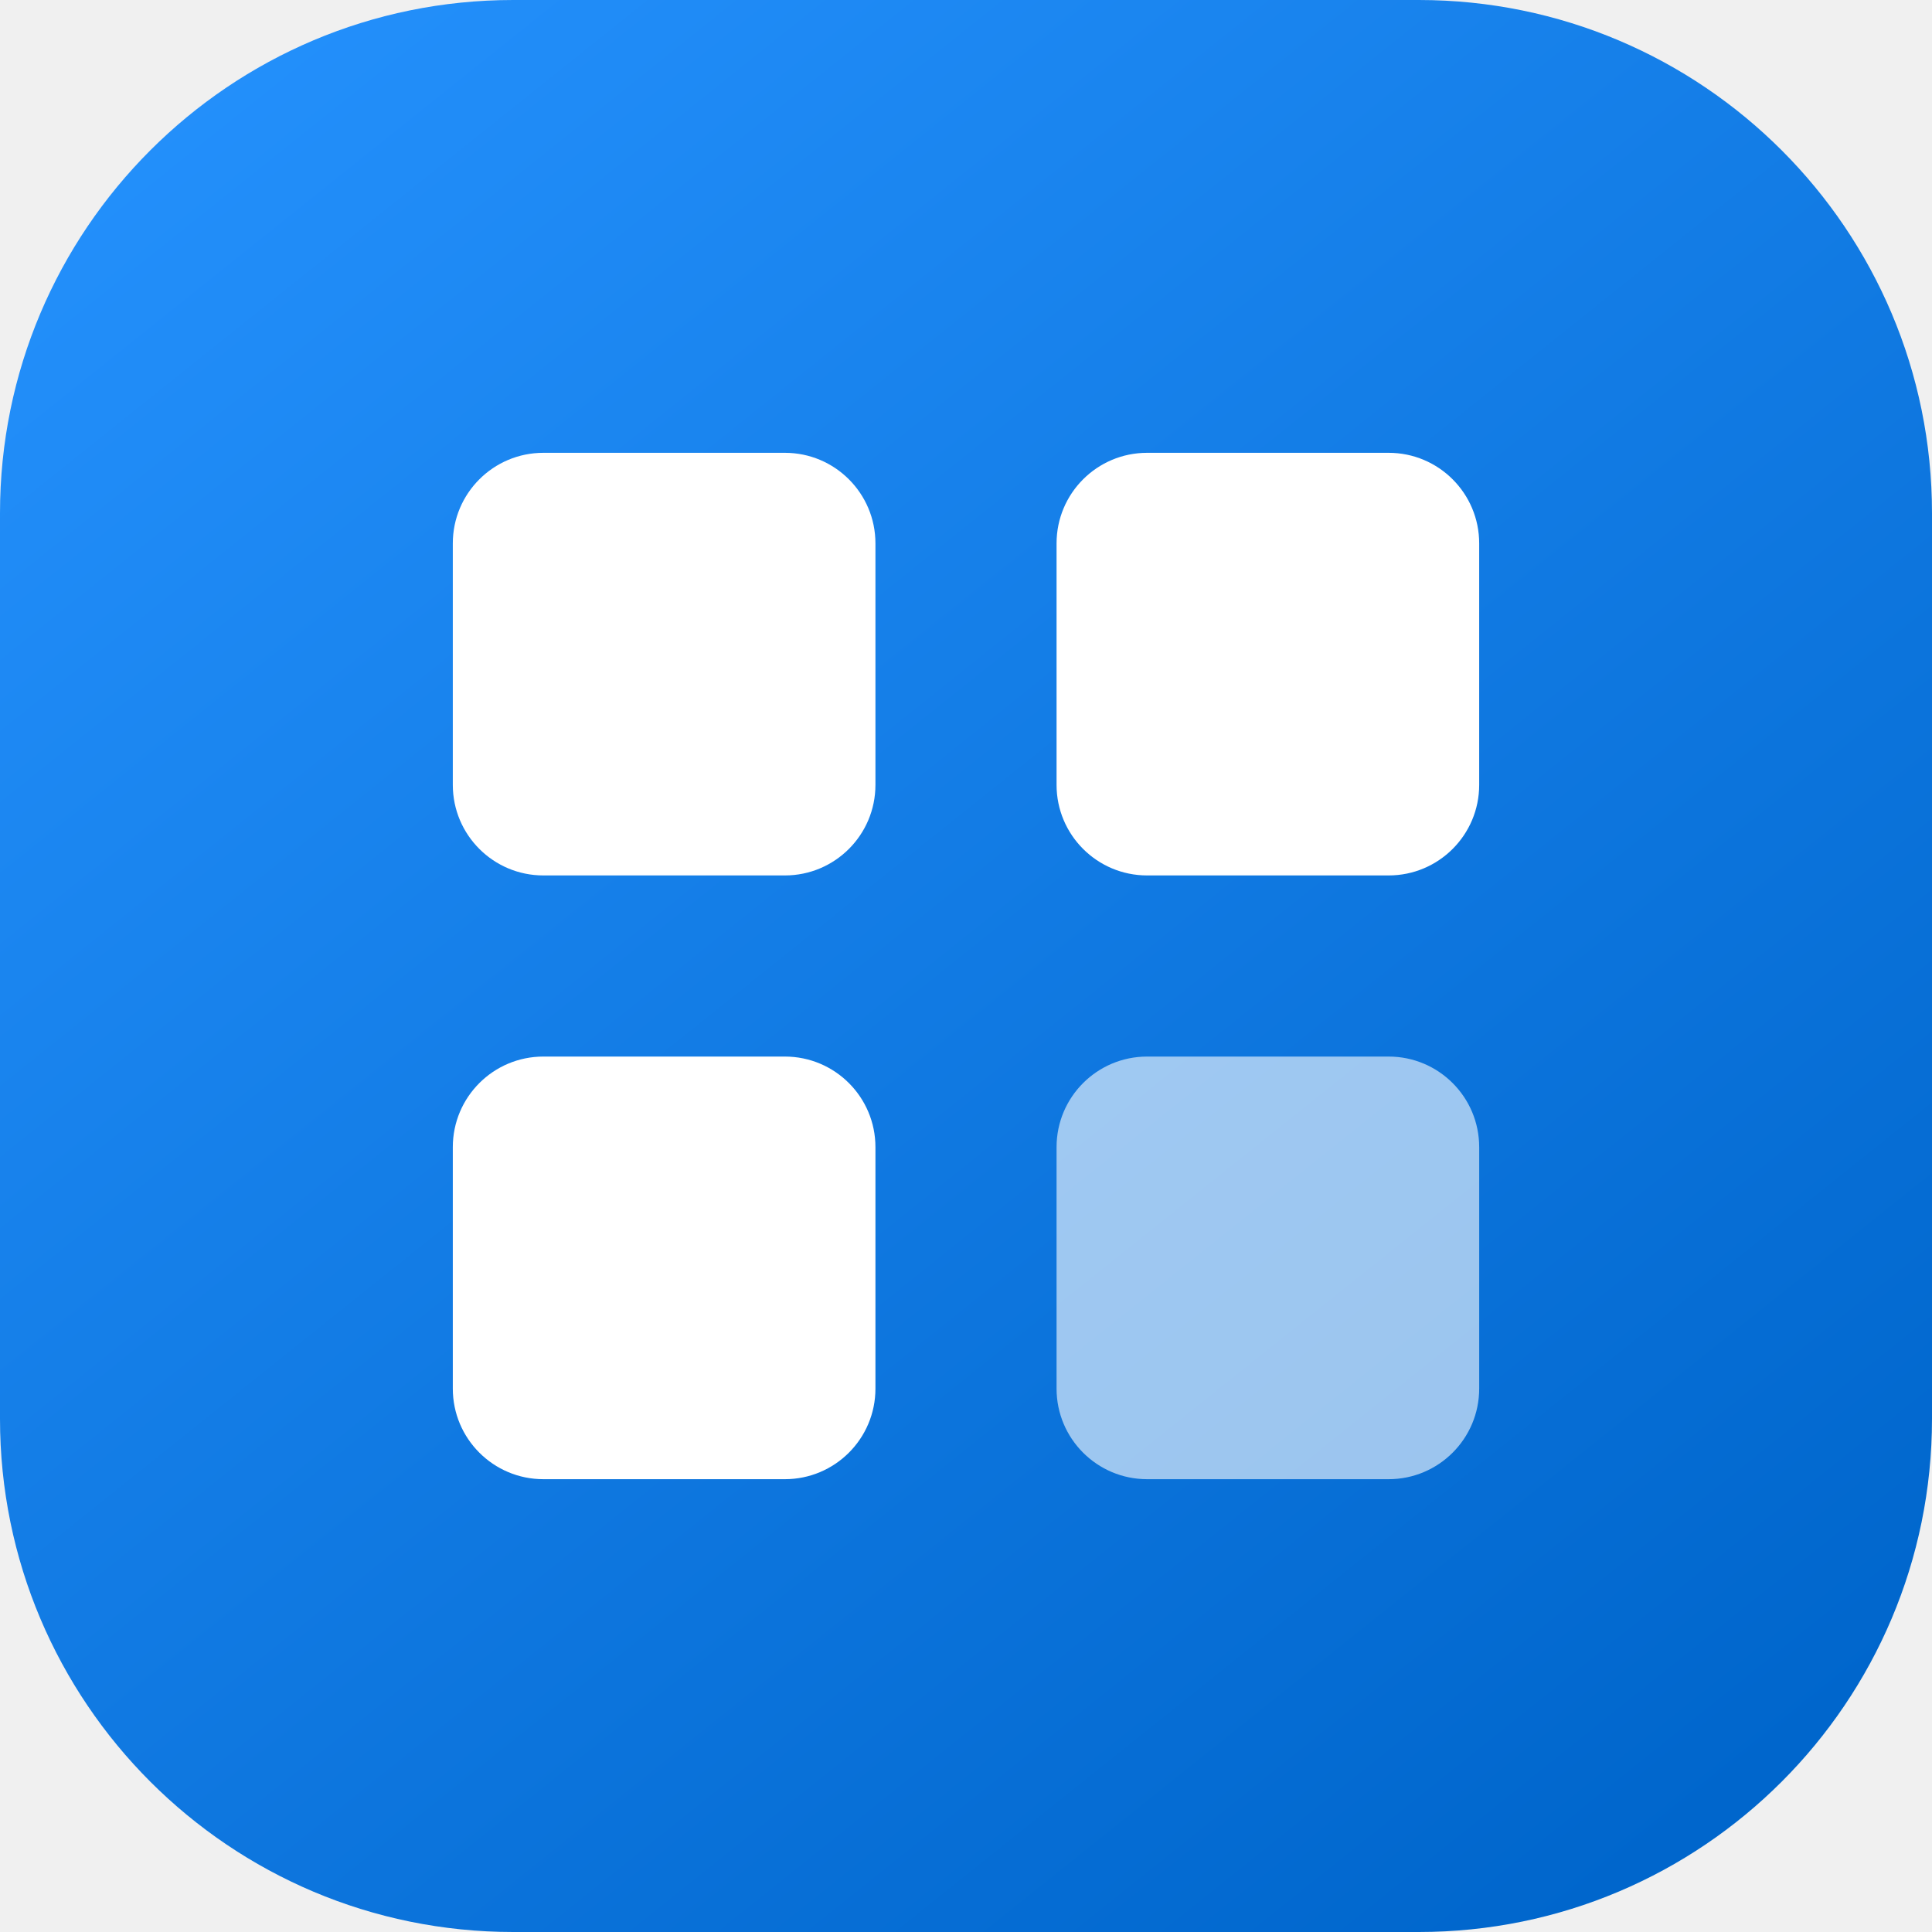
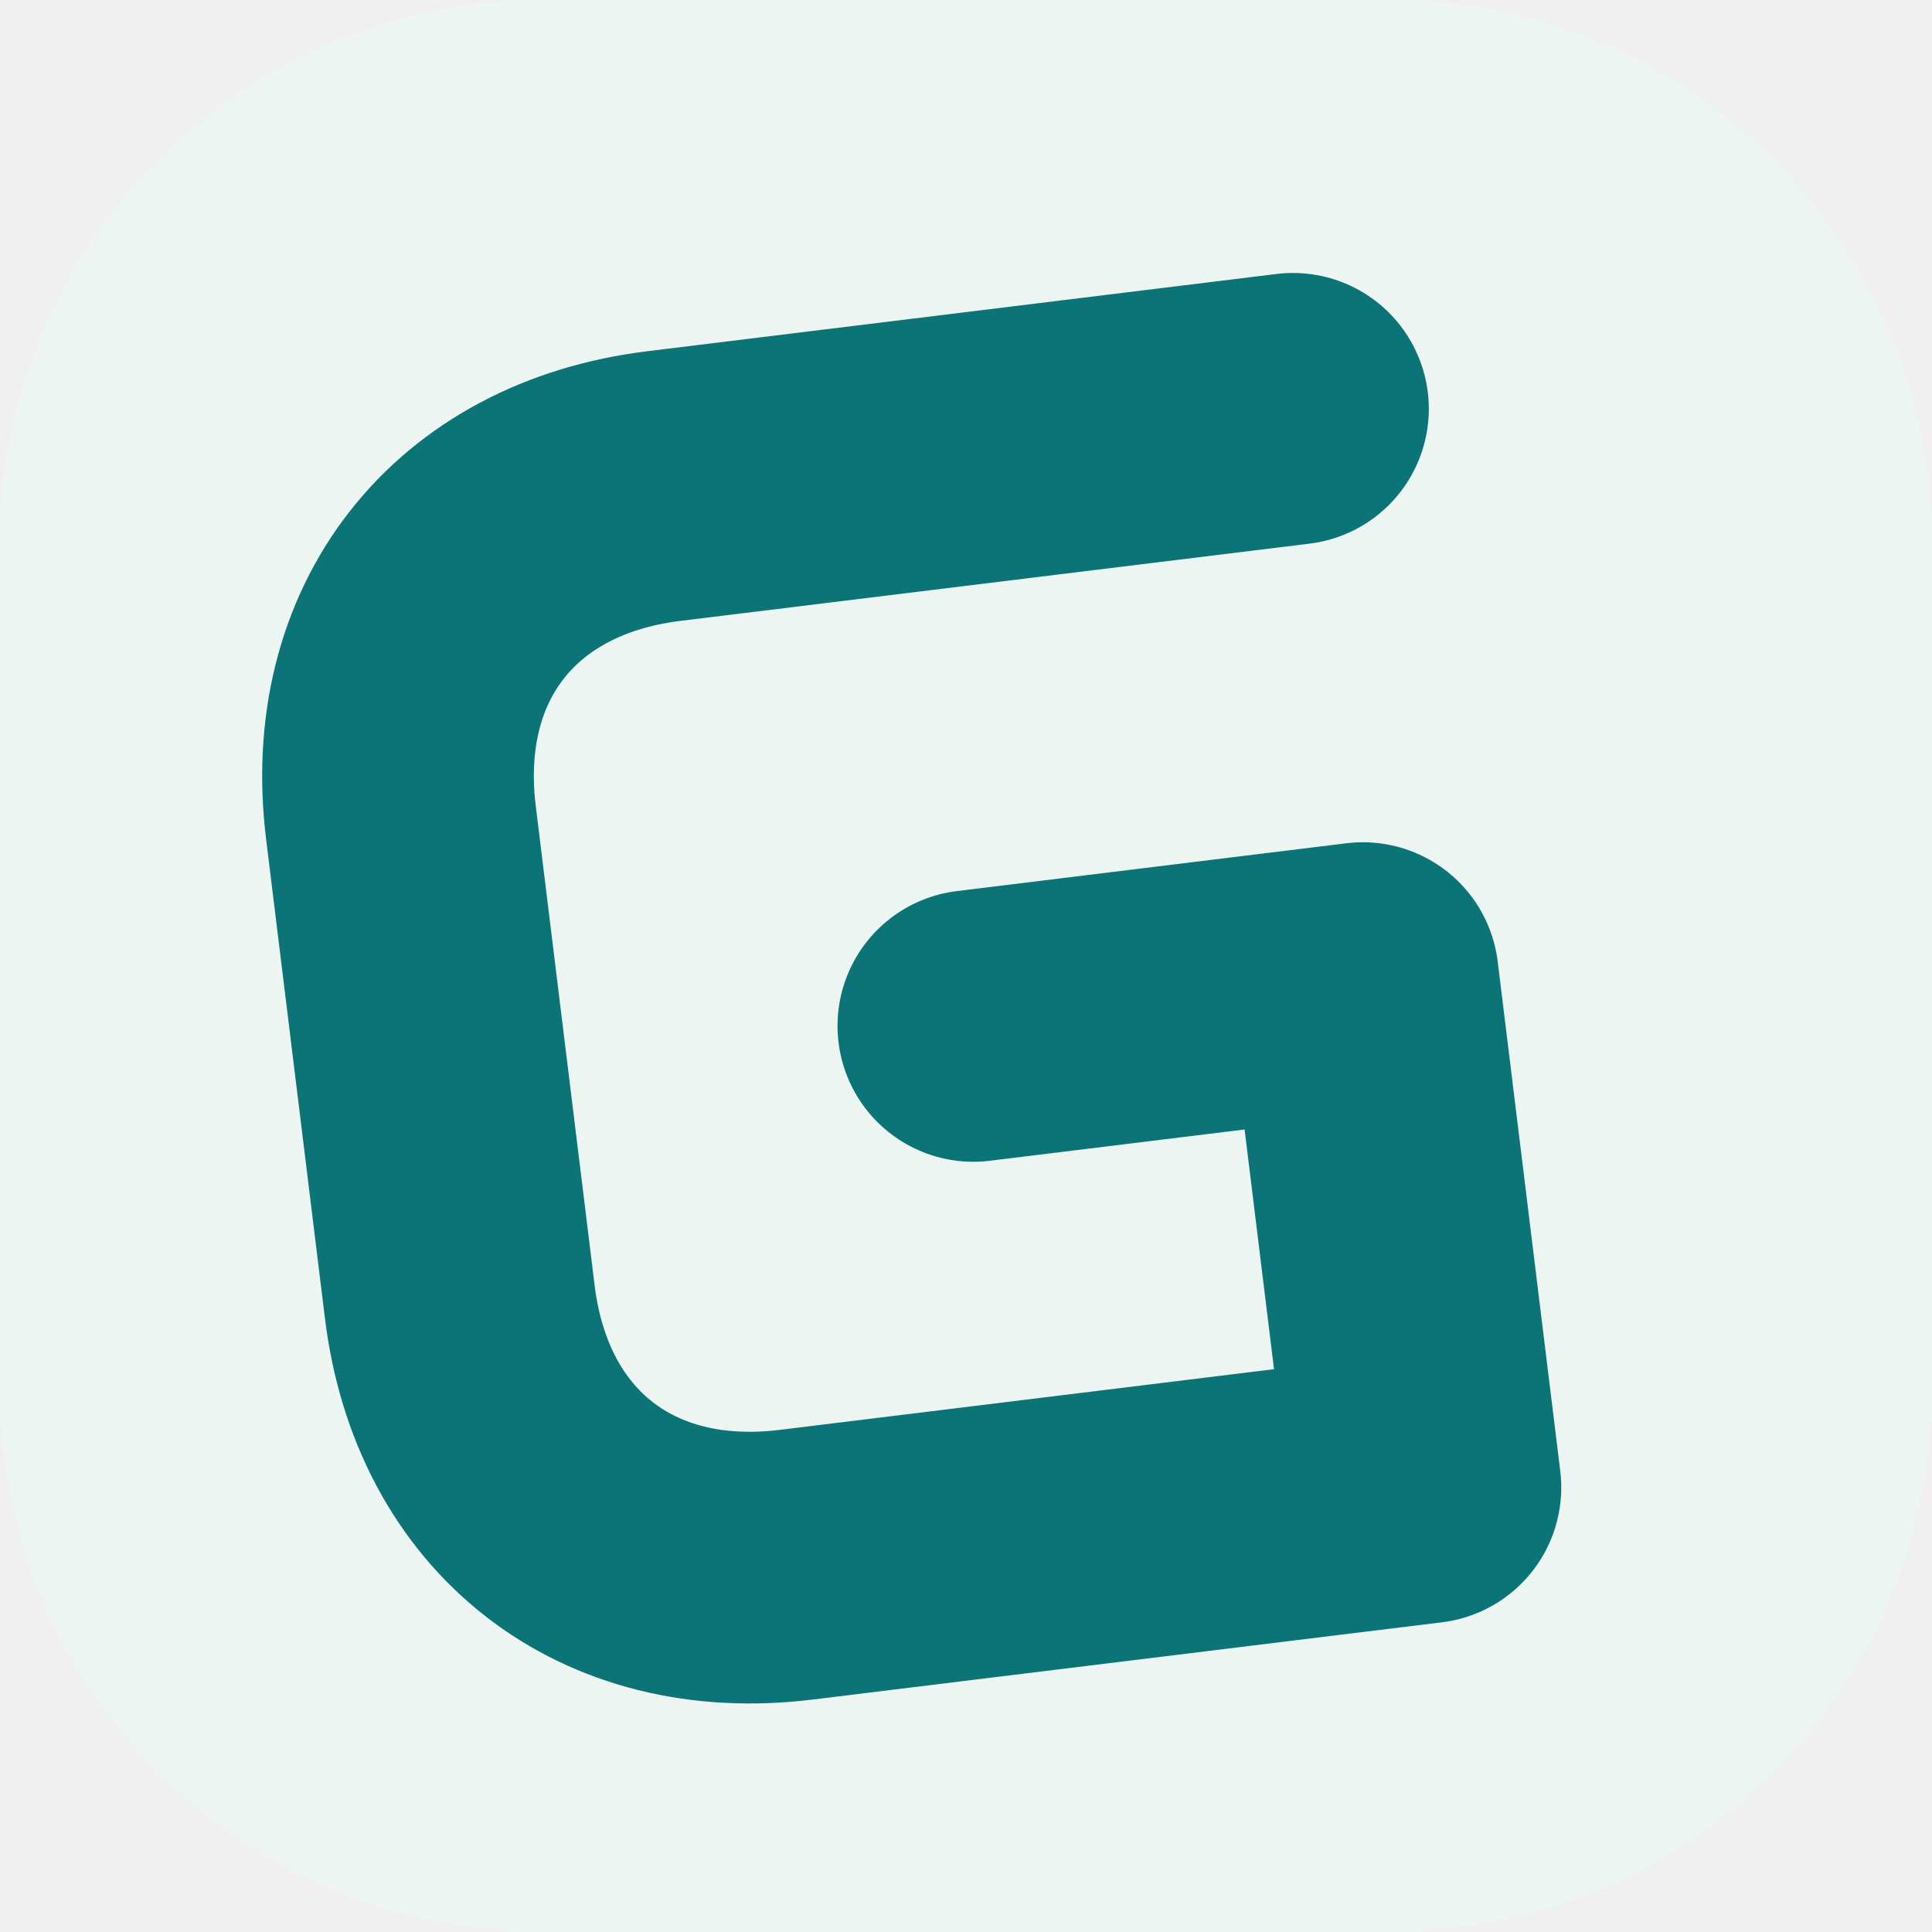
<svg xmlns="http://www.w3.org/2000/svg" viewBox="0 0 64 64">
-   <defs>
-     <linearGradient id="accent" x2="0.8" y2="1">
-       <stop stop-color="#2693ff" />
-       <stop offset="1" stop-color="#0066cc" />
-     </linearGradient>
-   </defs>
-   <rect width="64" height="64" rx="17" fill="url(#accent)" />
-   <rect x="15" y="15" width="14" height="14" rx="3" fill="#fff" />
-   <rect x="35" y="15" width="14" height="14" rx="3" fill="#fff" />
-   <rect x="15" y="35" width="14" height="14" rx="3" fill="#fff" />
-   <rect x="35" y="35" width="14" height="14" rx="3" fill="#fff" opacity=".6" />
+   <rect width="64" height="64" rx="18" fill="#edf5f2" />
+   <g transform="rotate(-7 32 32)" fill="none" stroke="#0b7476" stroke-width="9" stroke-linecap="round" stroke-linejoin="round">
+     <path d="M45 15H24c-6 0-10 4-10 10v16c0 6 4 10 10 10h21V34H32" />
+   </g>
</svg>
